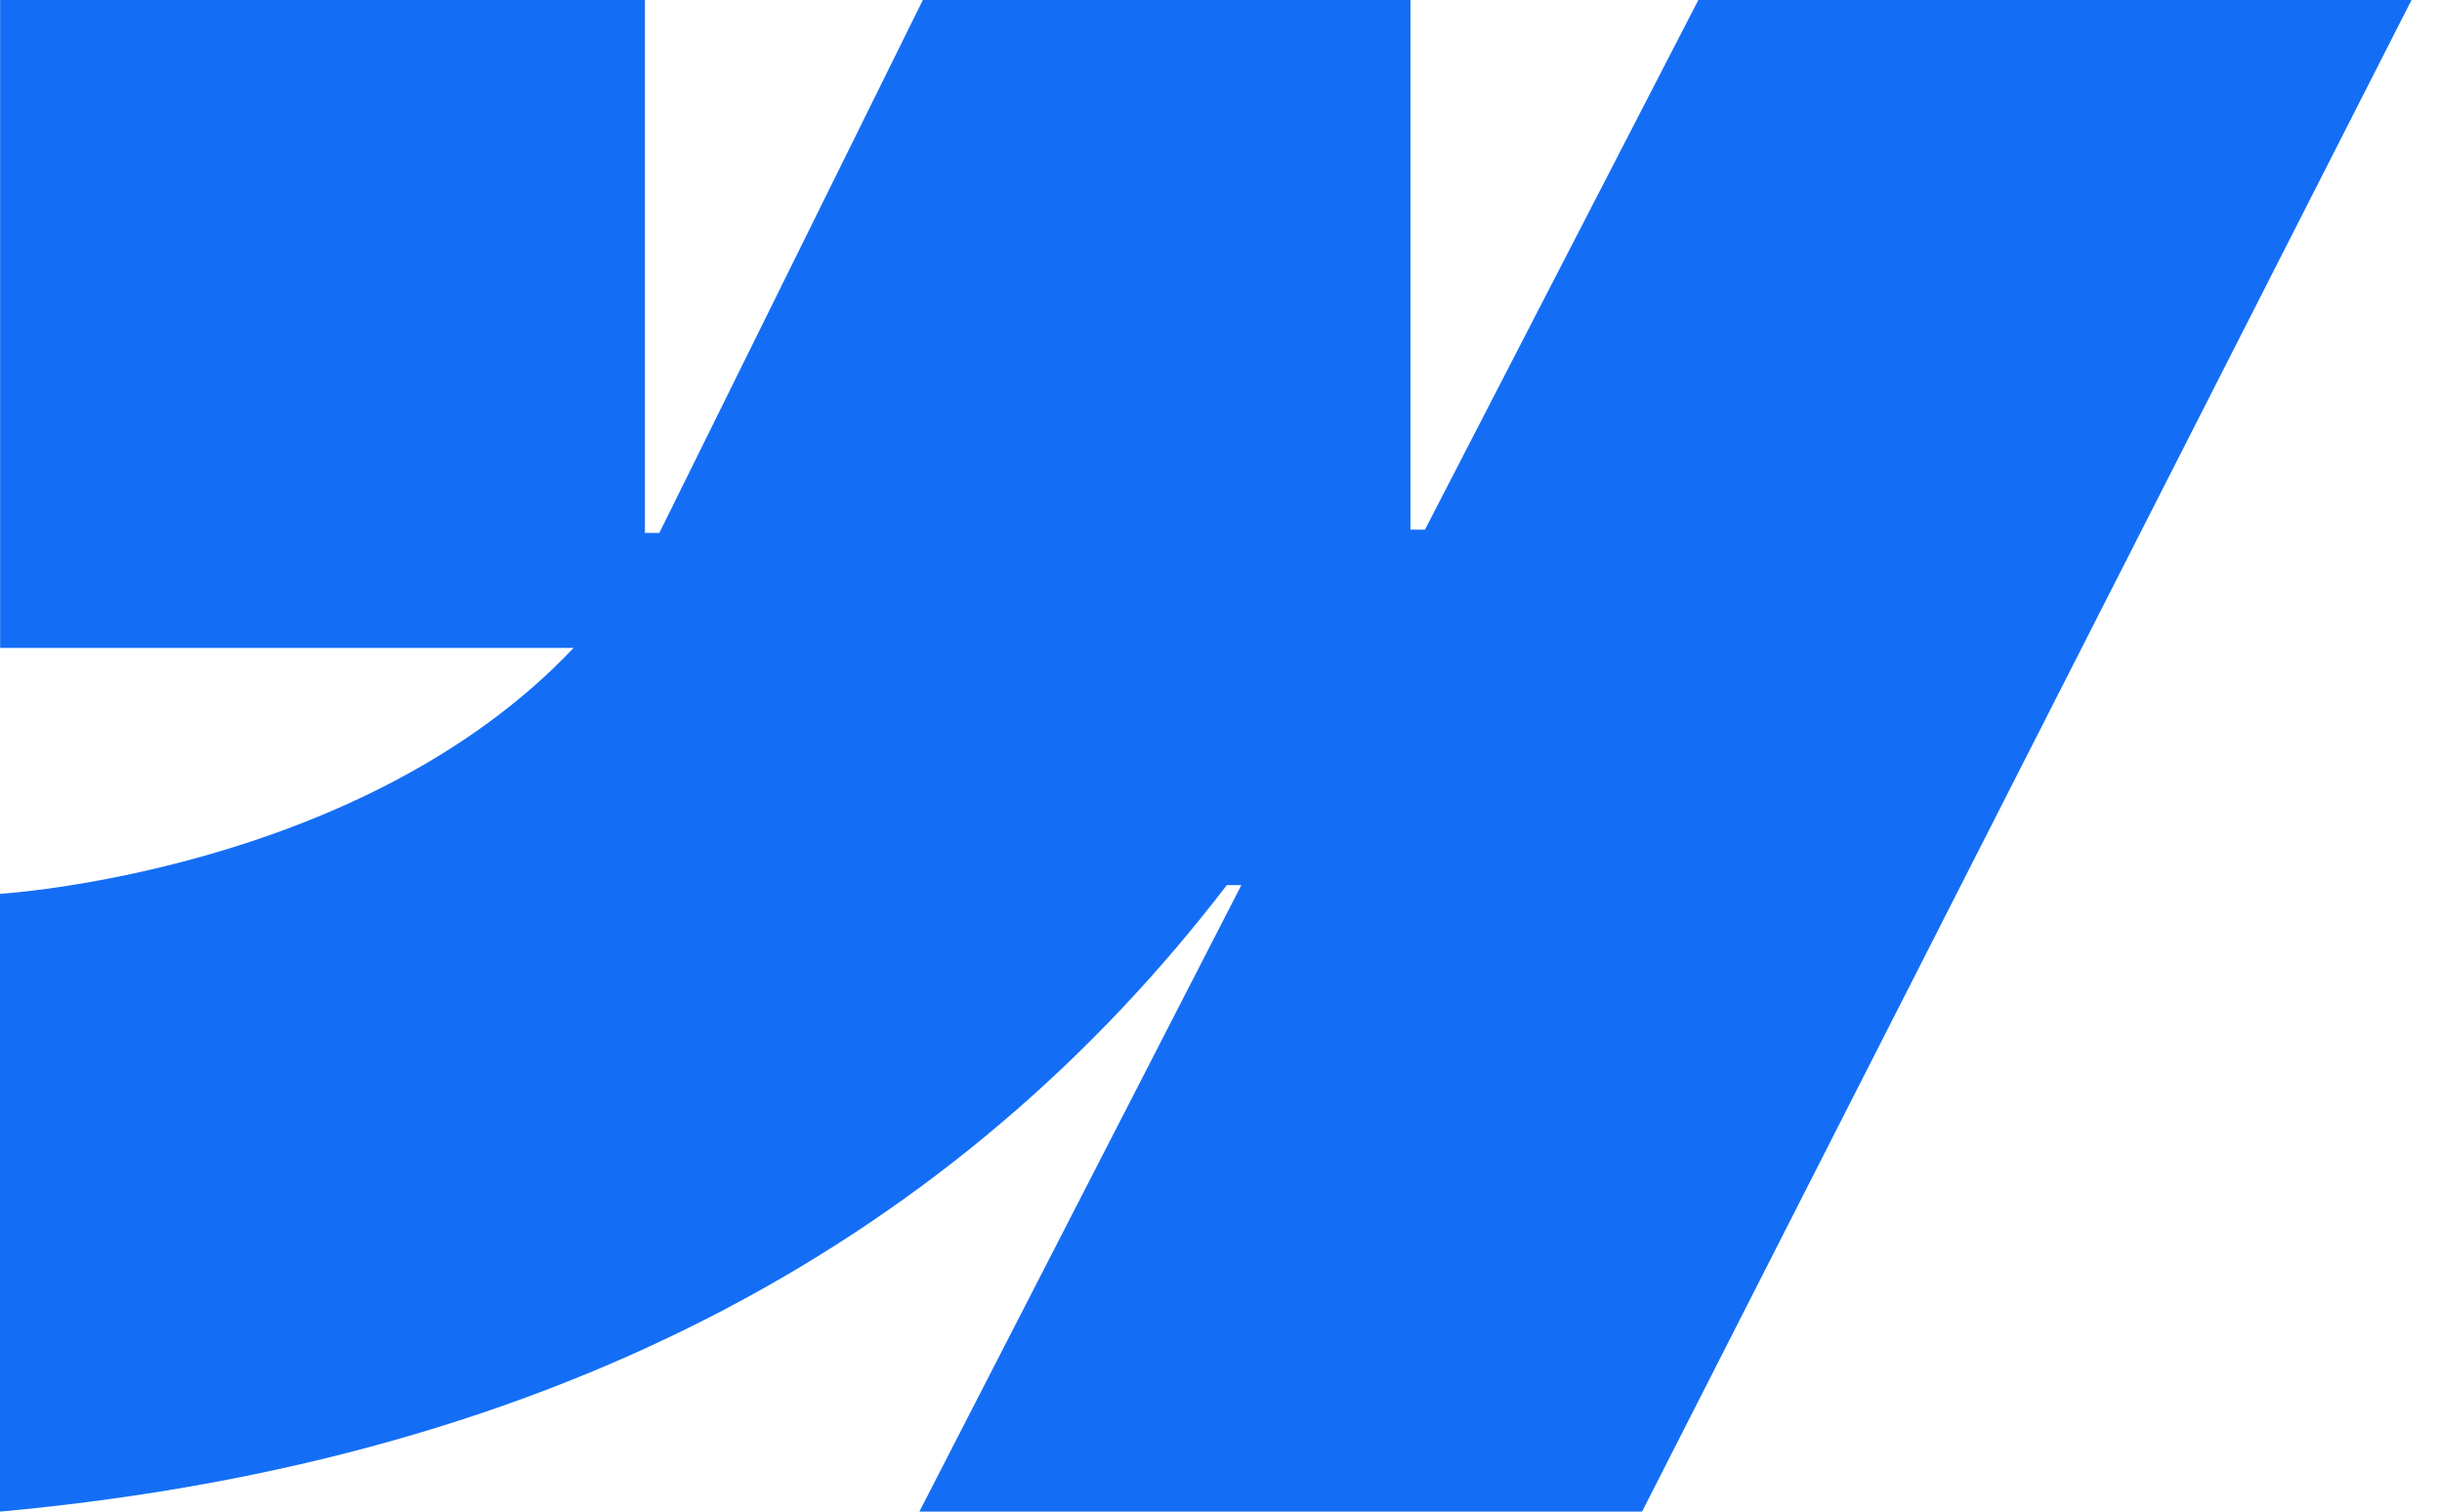
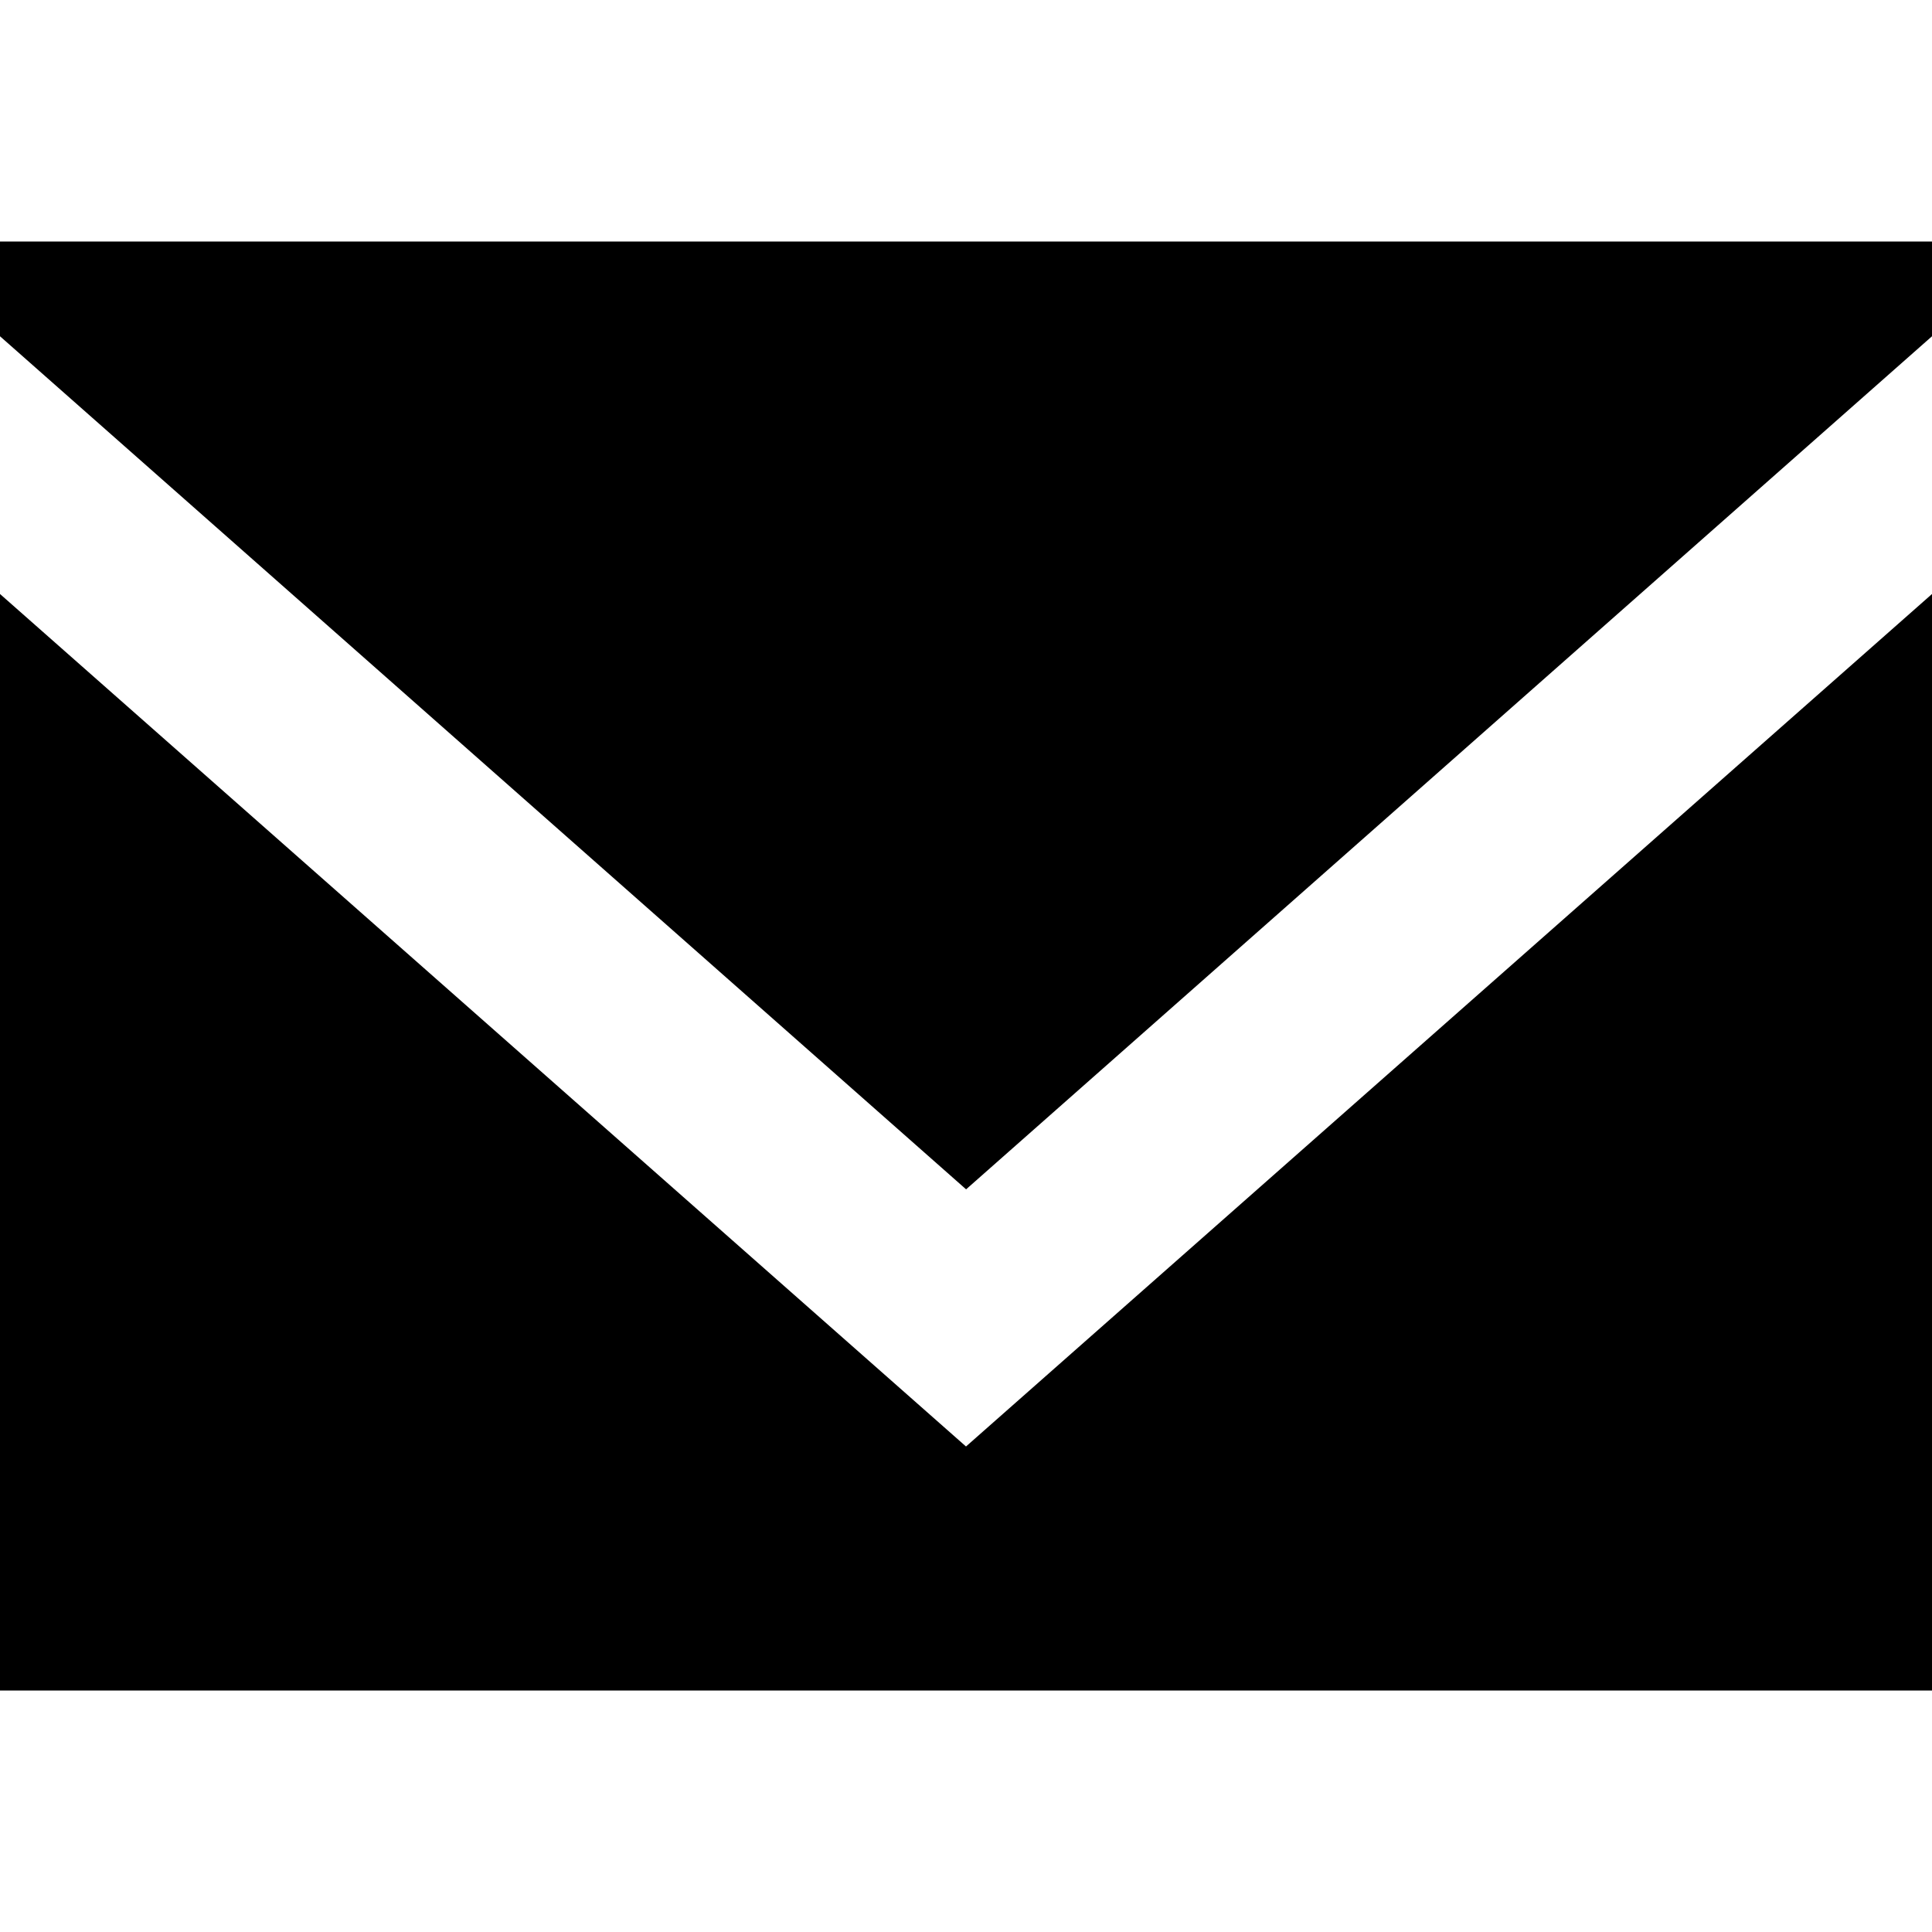
- <svg xmlns="http://www.w3.org/2000/svg" width="21" height="13" fill="none">
-   <path fill="#146EF5" fill-rule="evenodd" d="m20.738 0-6.617 13H7.906l2.769-5.388h-.125C8.265 10.593 4.857 12.555 0 13V7.687s3.107-.185 4.933-2.115H.001V0h5.545v4.583h.124L7.936 0h4.193v4.555h.125L14.605 0h6.133Z" clip-rule="evenodd" />
+ <svg xmlns="http://www.w3.org/2000/svg" viewBox="0 -2.5 20 20" version="1.1" fill="#000000">
+   <g id="SVGRepo_bgCarrier" stroke-width="0" />
+   <g id="SVGRepo_tracerCarrier" stroke-linecap="round" stroke-linejoin="round" />
+   <g id="SVGRepo_iconCarrier">
+     <defs> </defs>
+     <g id="Page-1" stroke="none" stroke-width="1" fill="none" fill-rule="evenodd">
+       <g id="Dribbble-Light-Preview" transform="translate(-340, -922)" fill="#000000">
+         <g id="icons" transform="translate(56, 160)">
+           <path d="M294,774.474 L284,765.649 L284,777 L304,777 L304,765.649 L294,774.474 Z M294.001,771.812 L284,762.981 L284,762 L304,762 L304,762.981 L294.001,771.812 Z" id="email-[#1572]"> </path>
+         </g>
+       </g>
+     </g>
+   </g>
</svg>
